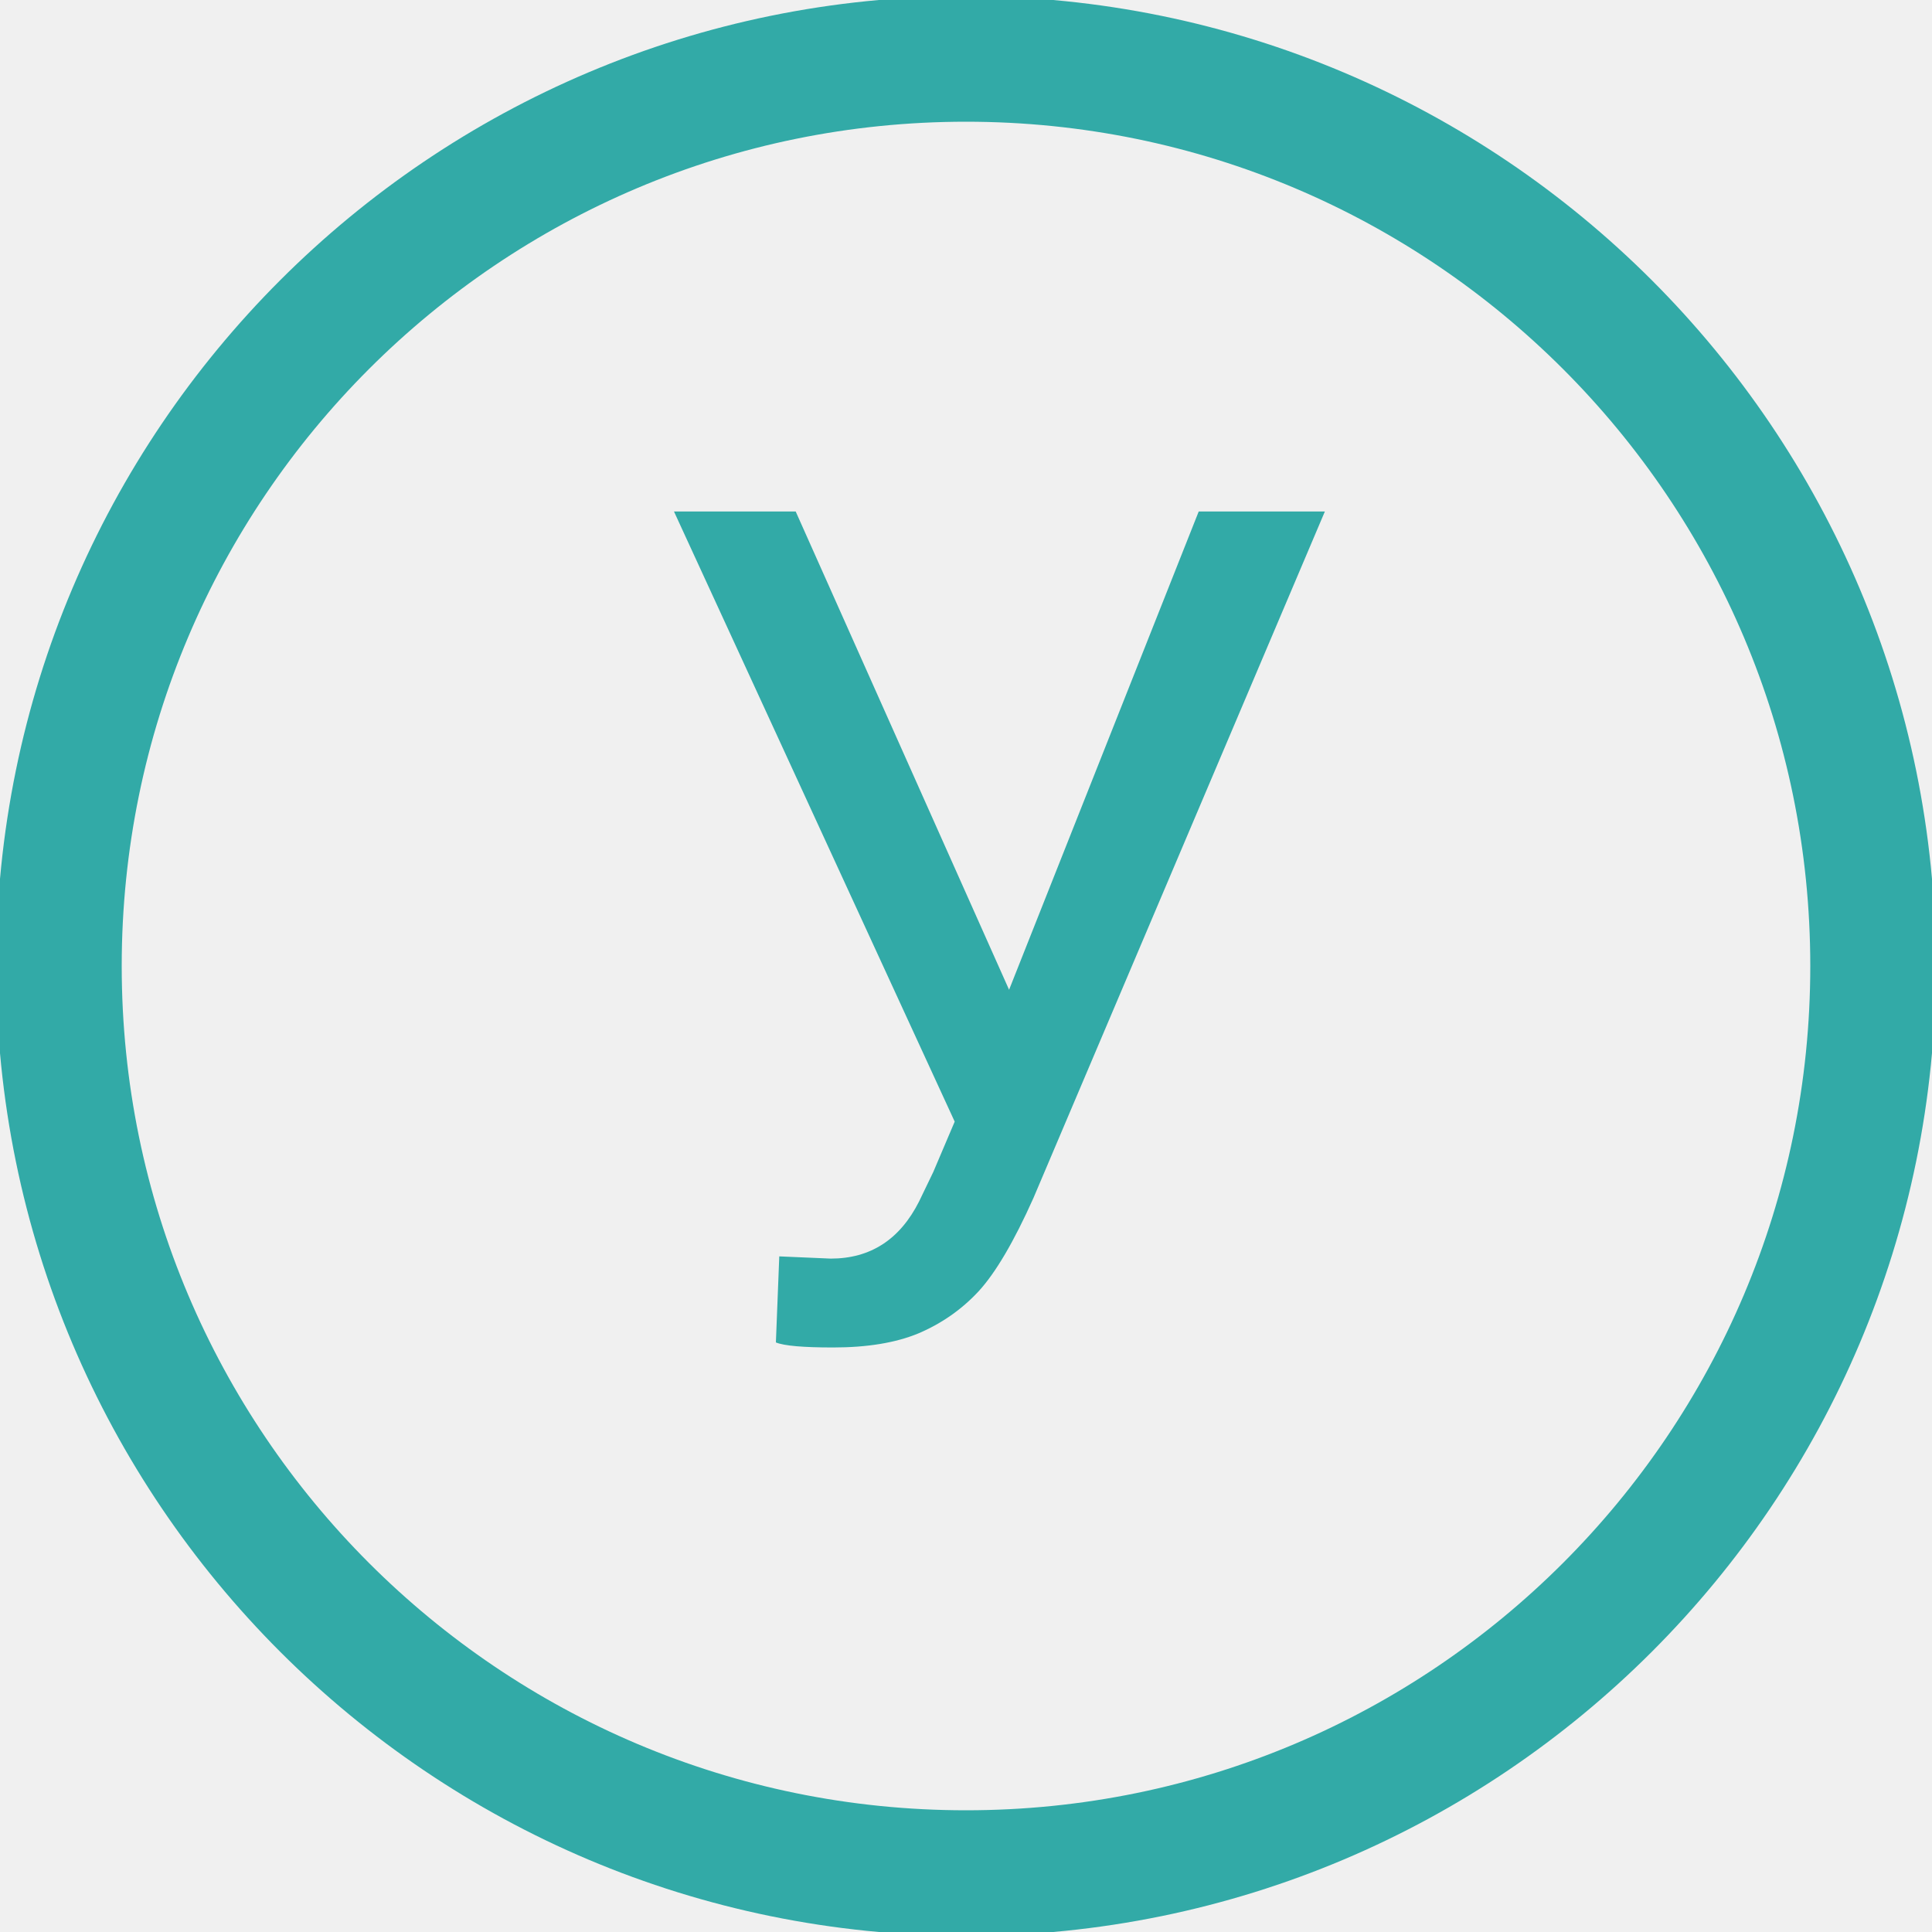
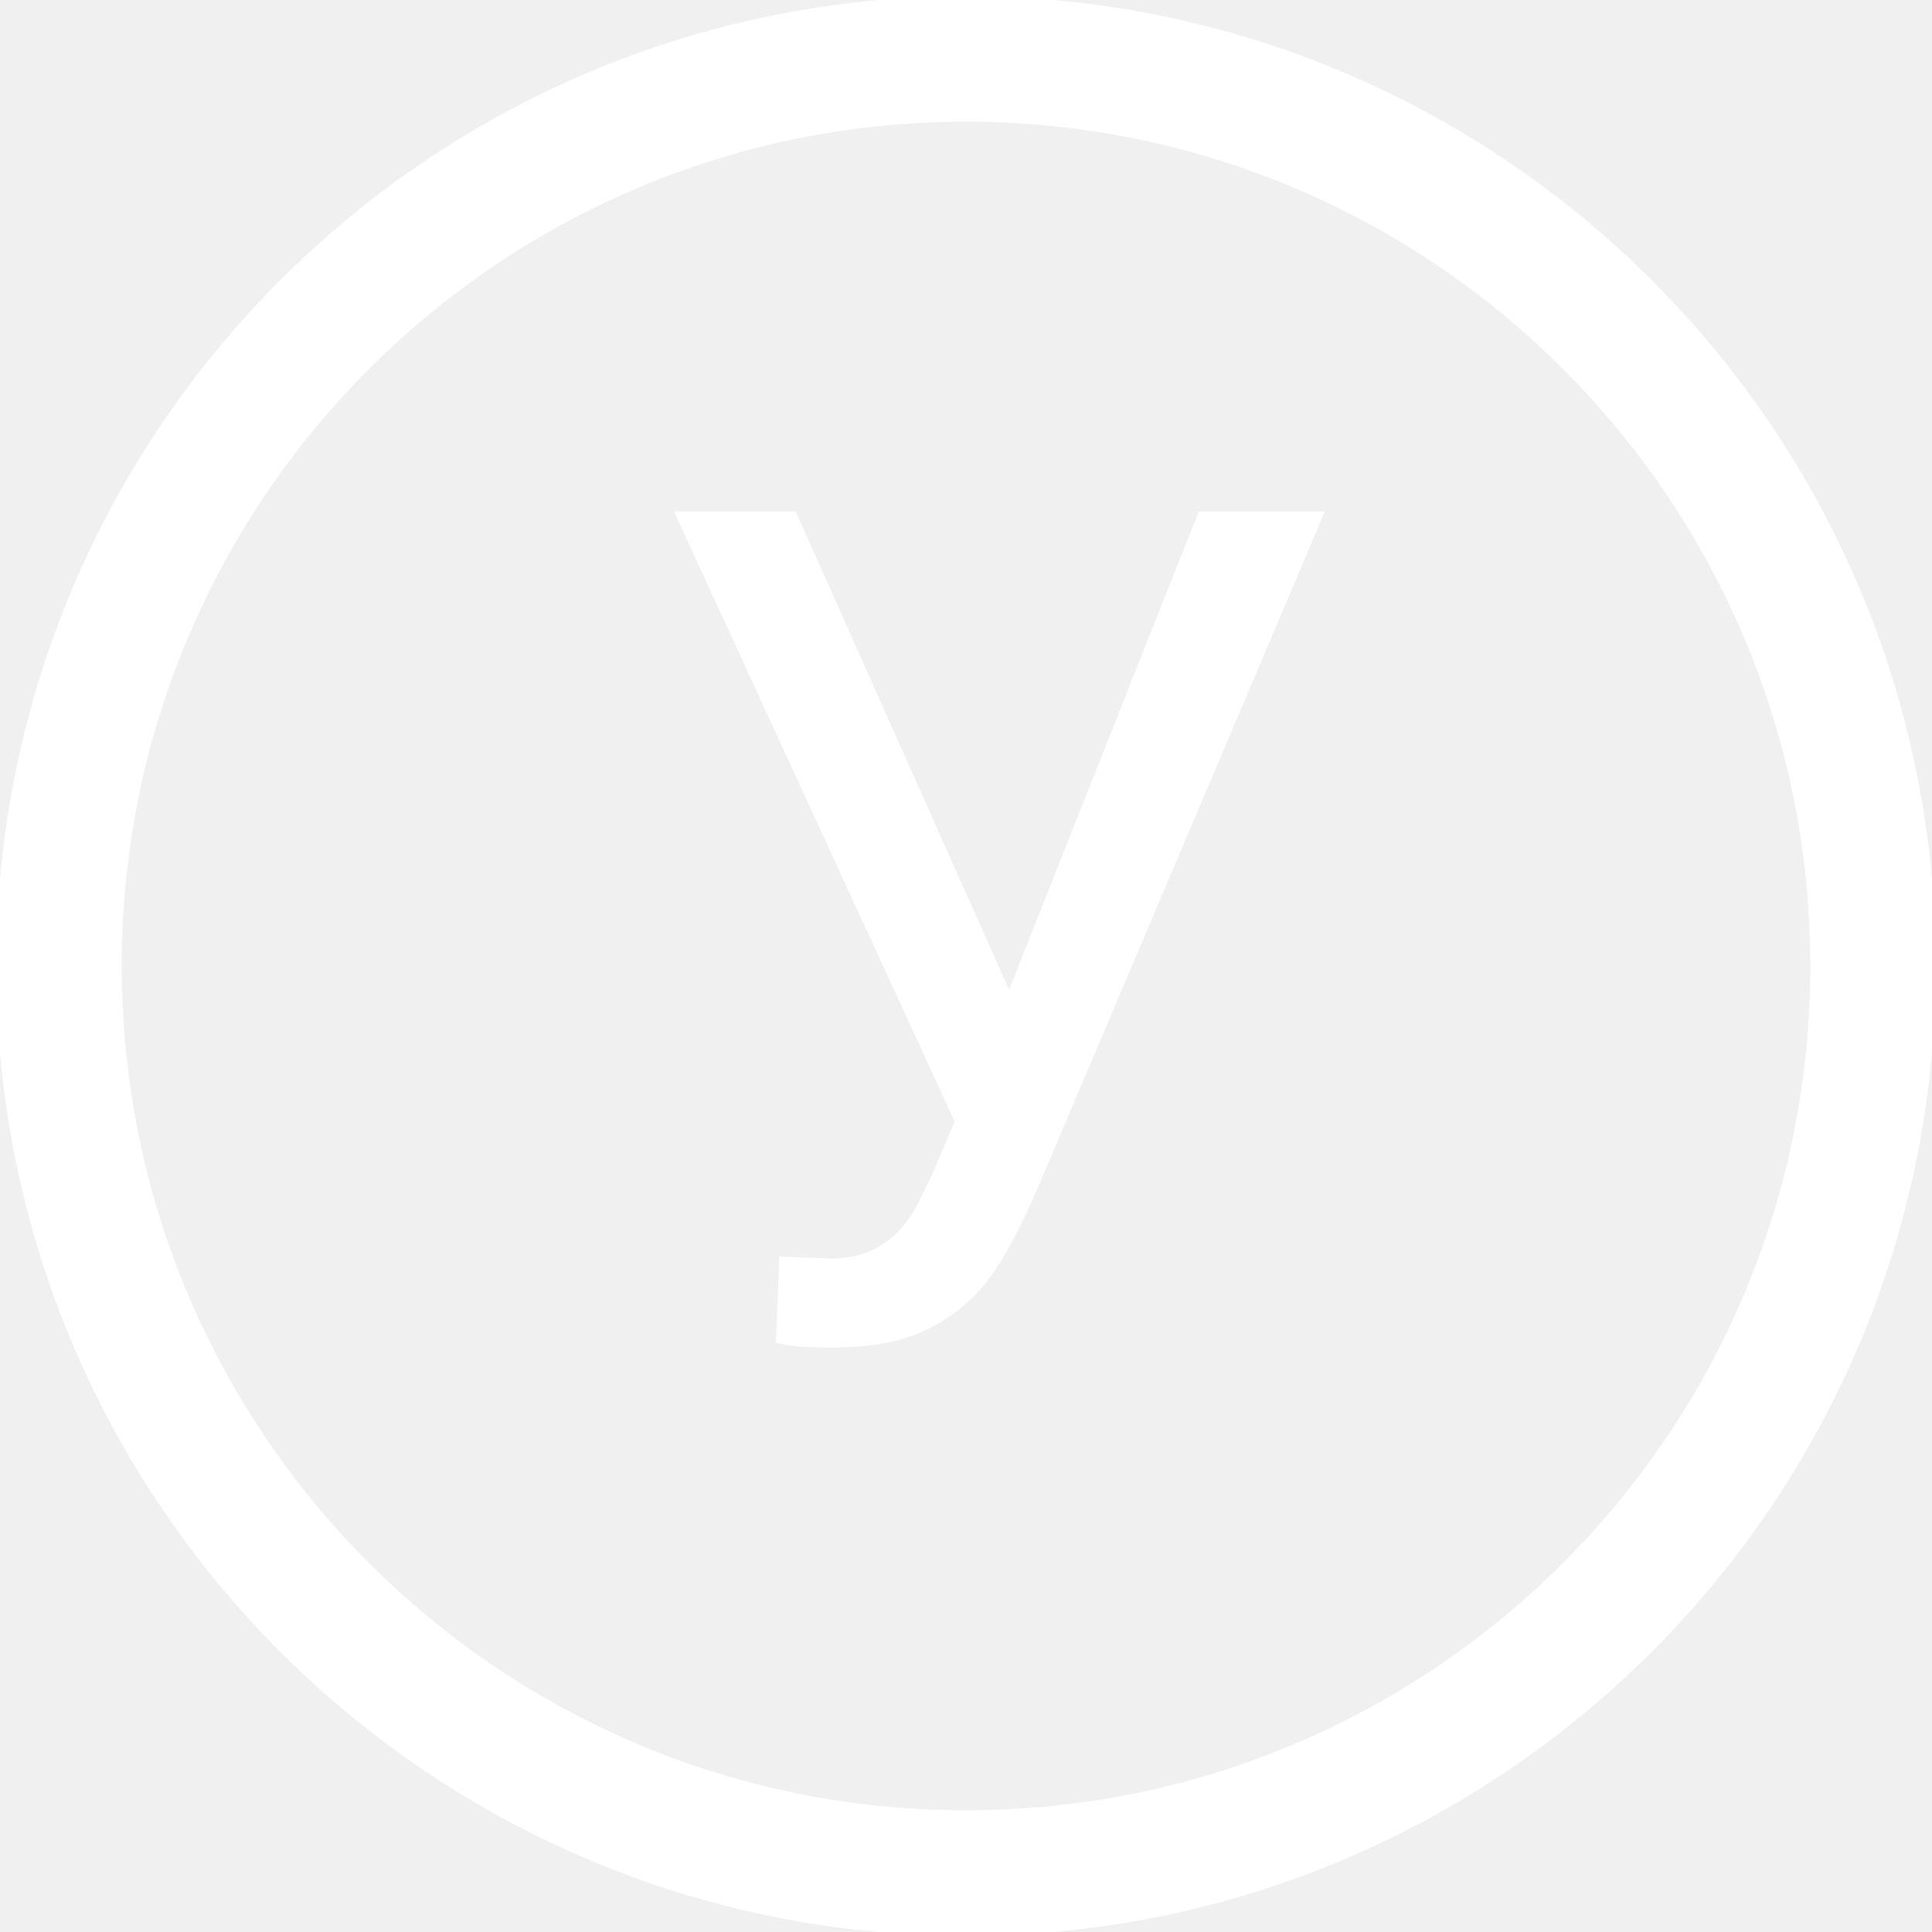
<svg xmlns="http://www.w3.org/2000/svg" width="20" height="20" viewBox="0 0 20 20" fill="none">
  <g clip-path="url(#clip0)">
-     <path d="M10 19.39C15.186 19.39 19.39 15.186 19.39 10C19.39 4.814 15.186 0.61 10 0.61C4.814 0.61 0.61 4.814 0.61 10C0.61 15.186 4.814 19.39 10 19.39Z" stroke="#32AAA7" stroke-width="1.3" stroke-linecap="round" stroke-linejoin="round" />
-     <path d="M10.446 10.246L12.409 5.295H13.715L10.698 12.402C10.495 12.856 10.305 13.178 10.129 13.369C9.954 13.557 9.747 13.701 9.508 13.803C9.274 13.9 8.979 13.949 8.624 13.949C8.315 13.949 8.118 13.932 8.032 13.897L8.067 13.006L8.6 13.029C9.01 13.029 9.315 12.832 9.514 12.438L9.661 12.133L9.883 11.611L6.977 5.295H8.237L10.446 10.246Z" fill="#32AAA7" />
+     <path d="M10 19.39C15.186 19.39 19.39 15.186 19.39 10C19.39 4.814 15.186 0.61 10 0.61C4.814 0.61 0.61 4.814 0.61 10C0.61 15.186 4.814 19.39 10 19.39Z" stroke="white" stroke-width="1.3" stroke-linecap="round" stroke-linejoin="round" />
+     <path d="M10.446 10.246L12.409 5.295H13.715L10.698 12.402C10.495 12.856 10.305 13.178 10.129 13.369C9.954 13.557 9.747 13.701 9.508 13.803C9.274 13.9 8.979 13.949 8.624 13.949C8.315 13.949 8.118 13.932 8.032 13.897L8.067 13.006L8.6 13.029C9.01 13.029 9.315 12.832 9.514 12.438L9.661 12.133L9.883 11.611L6.977 5.295H8.237L10.446 10.246Z" fill="white" />
  </g>
  <defs>
    <clipPath id="clip0">
      <rect width="20" height="20" fill="white" />
    </clipPath>
  </defs>
</svg>
